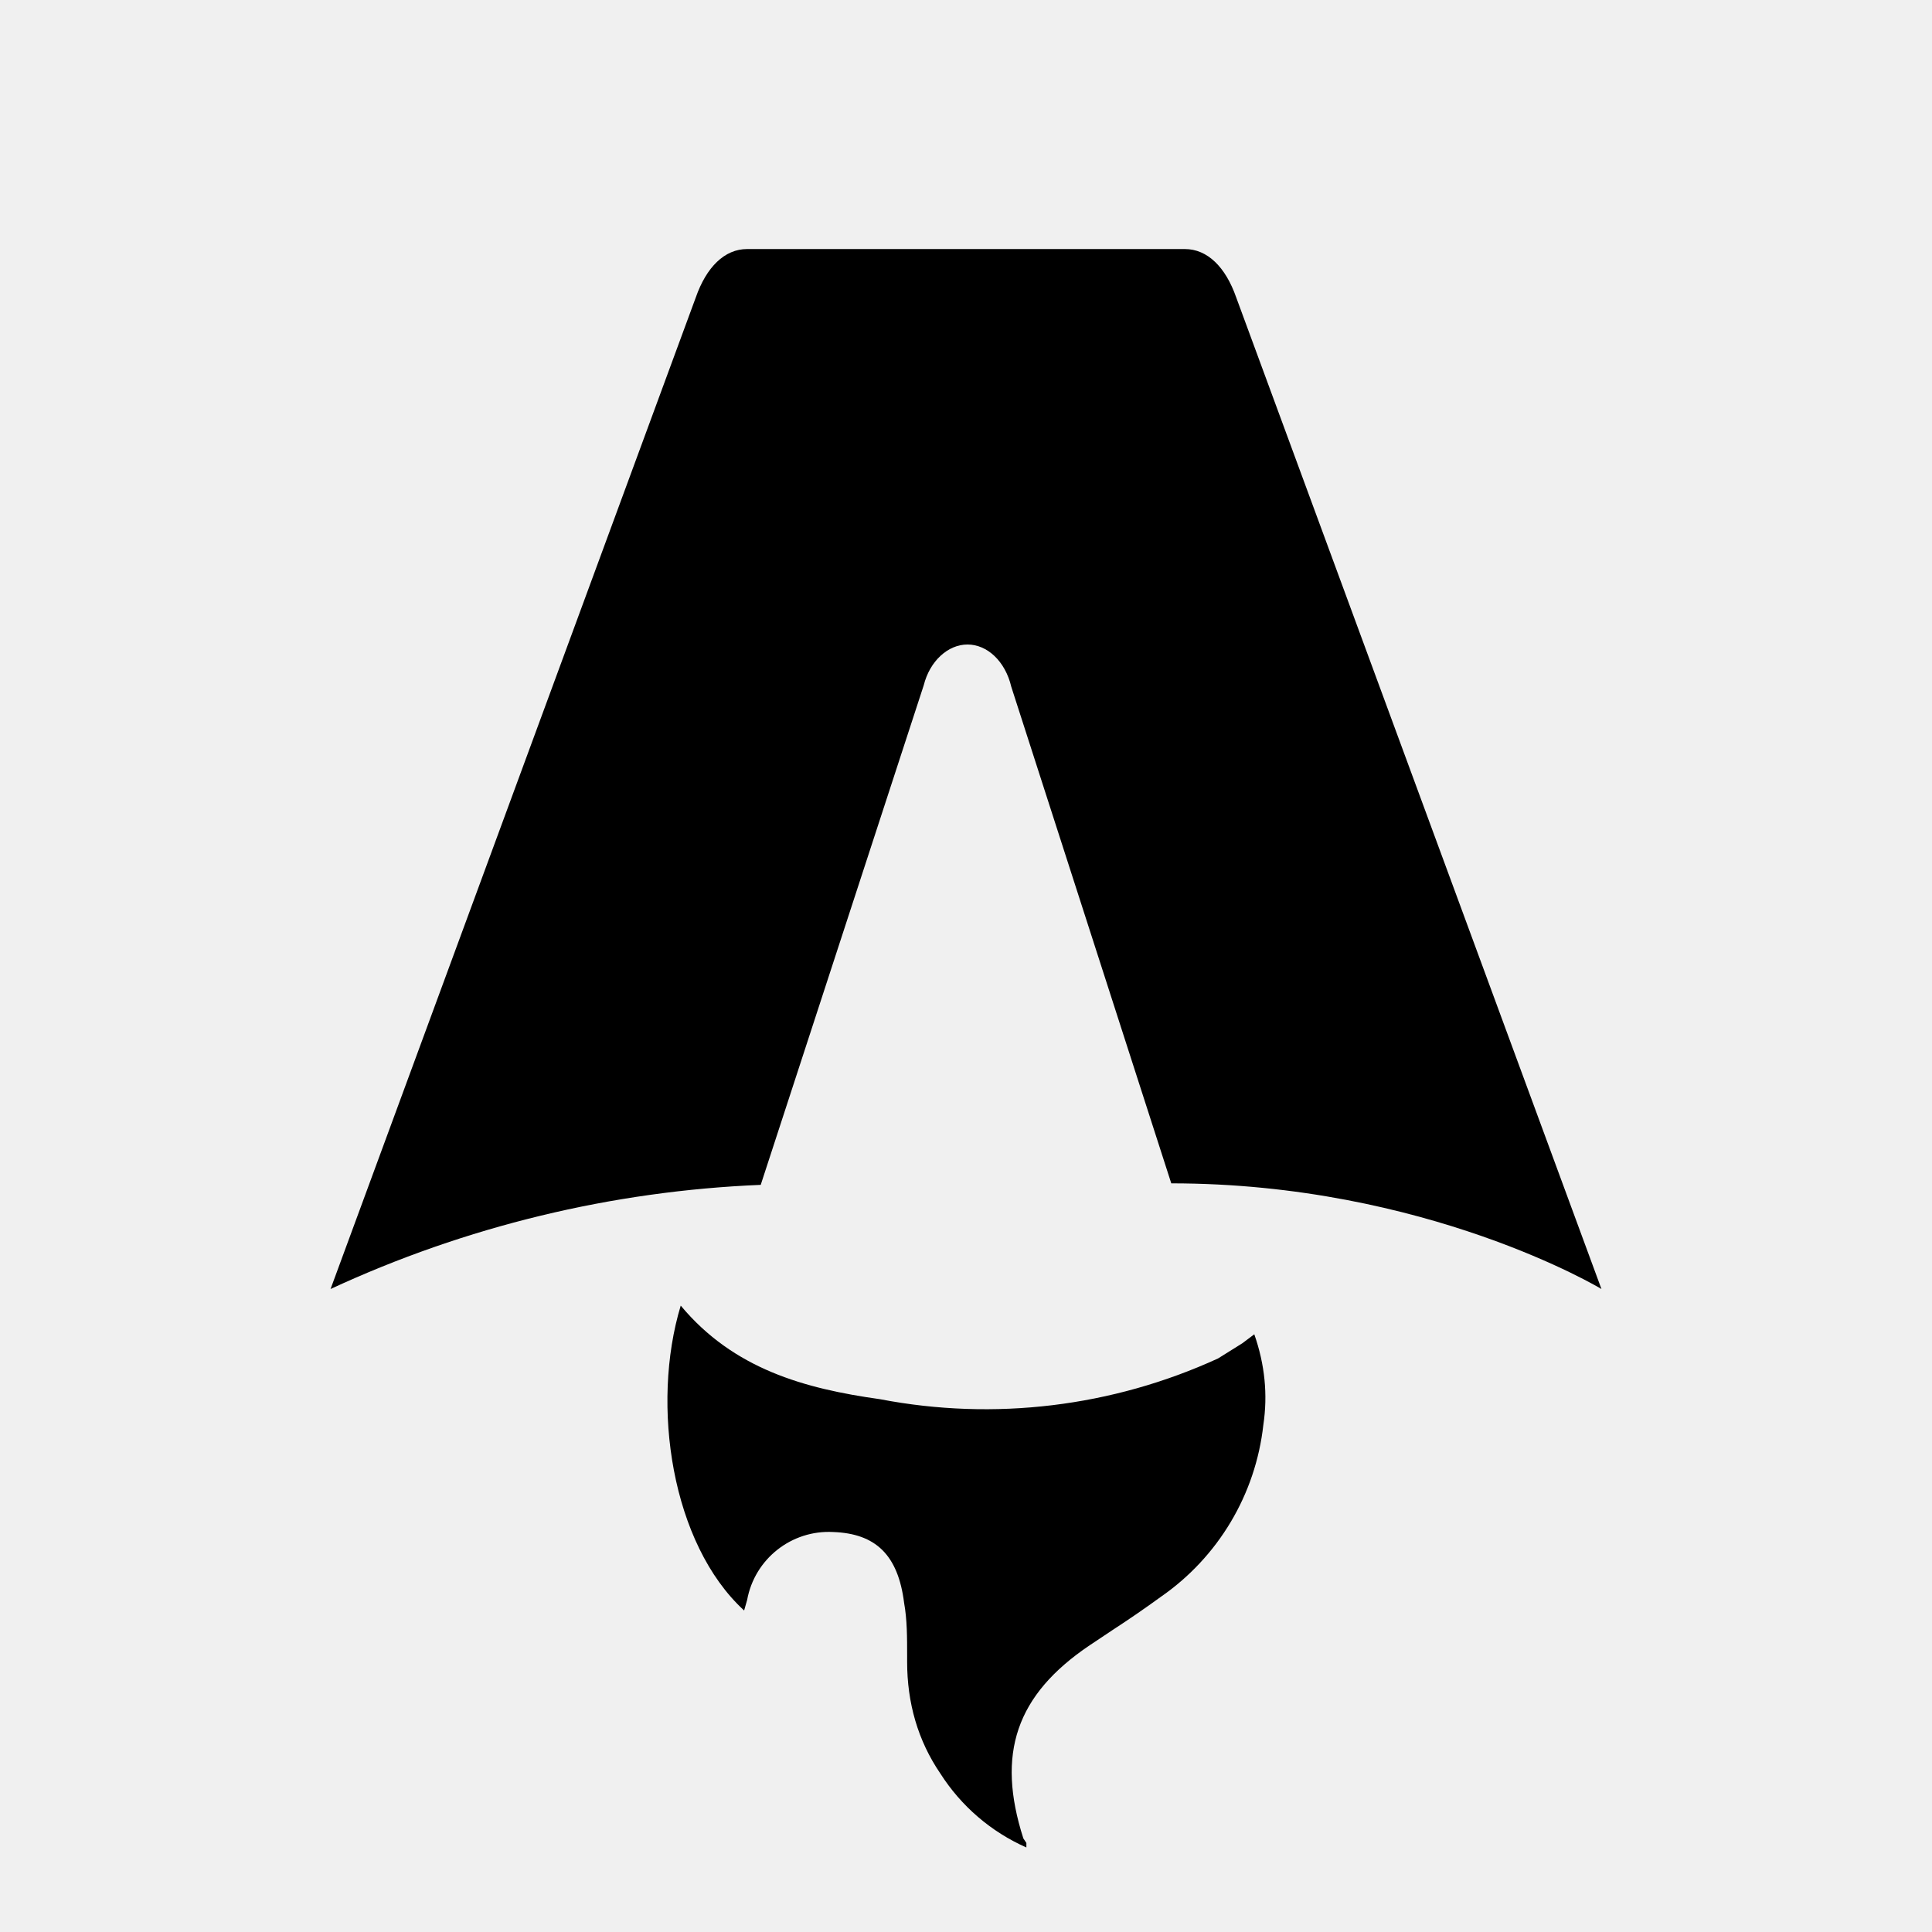
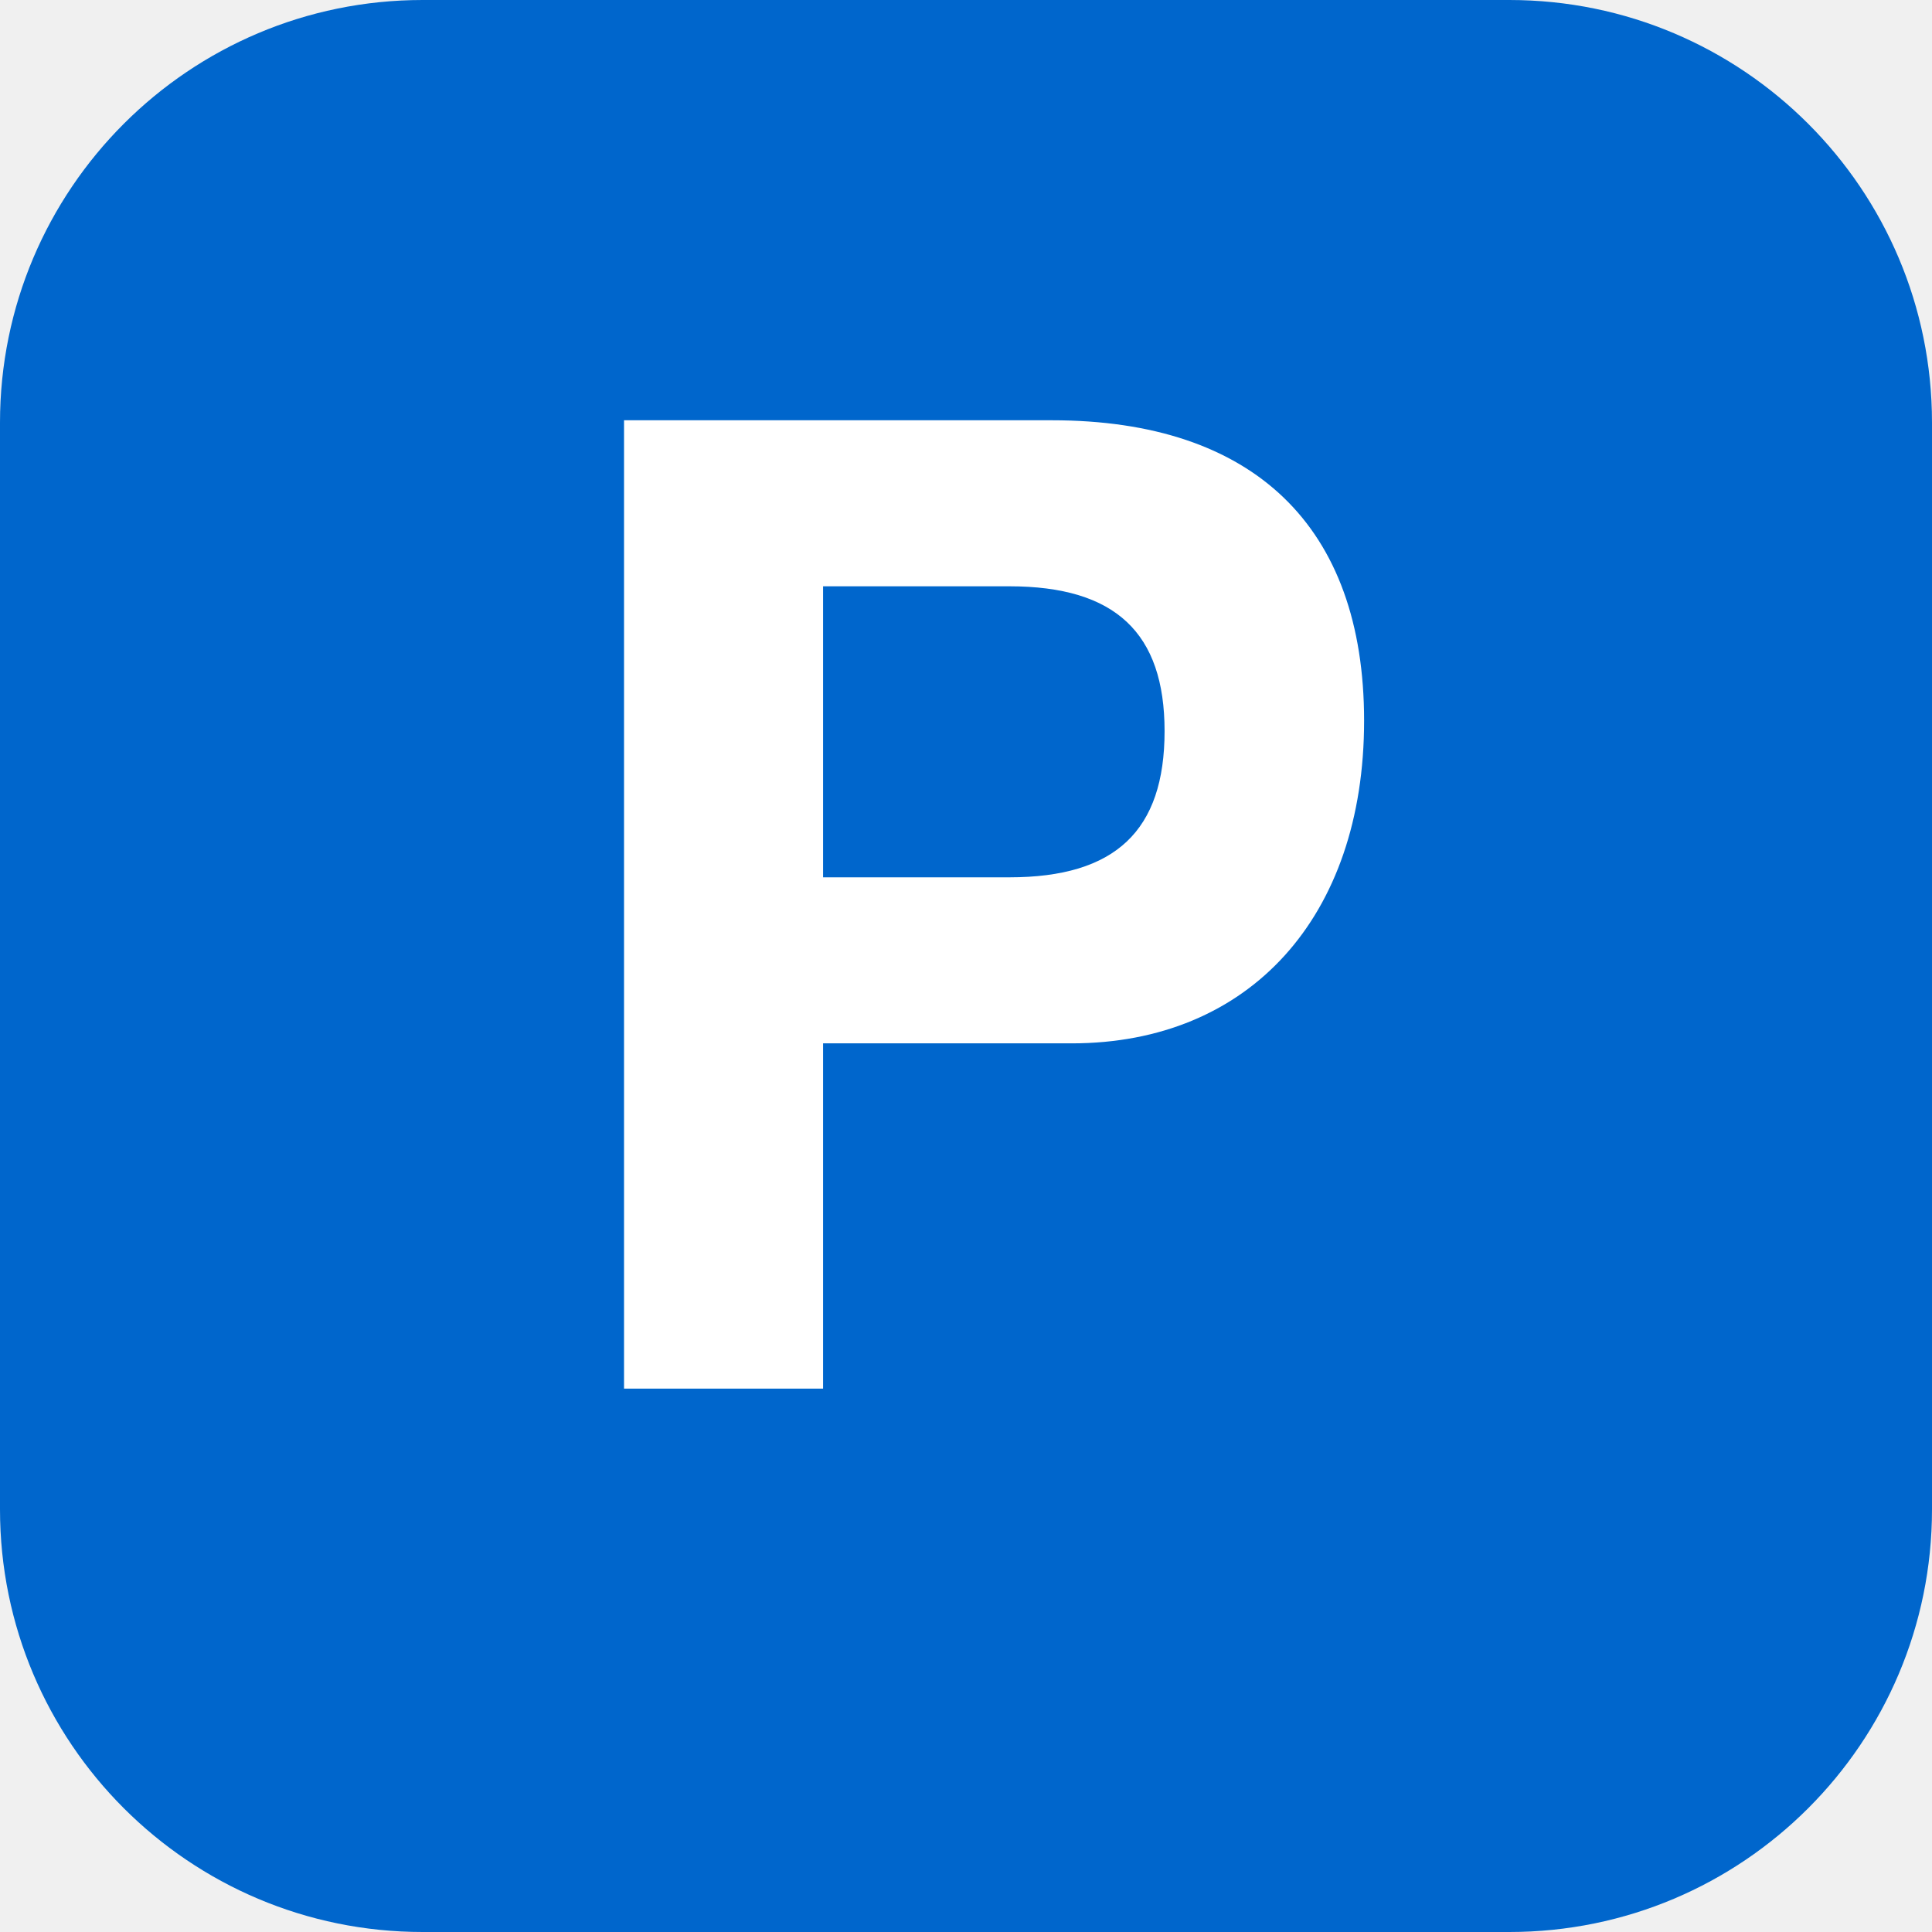
- <svg xmlns="http://www.w3.org/2000/svg" fill="none" viewBox="0 0 128 128">
-   <path d="M50.4 78.5a75.1 75.1 0 0 0-28.5 6.9l24.2-65.7c.7-2 1.9-3.2 3.4-3.2h29c1.5 0 2.7 1.2 3.4 3.2l24.2 65.7s-11.6-7-28.5-7L67 45.5c-.4-1.7-1.6-2.8-2.9-2.8-1.3 0-2.5 1.1-2.9 2.7L50.4 78.5Zm-1.1 28.2Zm-4.2-20.2c-2 6.6-.6 15.8 4.2 20.2a17.5 17.5 0 0 1 .2-.7 5.5 5.5 0 0 1 5.7-4.5c2.8.1 4.3 1.5 4.7 4.7.2 1.1.2 2.3.2 3.5v.4c0 2.7.7 5.2 2.2 7.4a13 13 0 0 0 5.7 4.9v-.3l-.2-.3c-1.8-5.6-.5-9.5 4.4-12.8l1.5-1a73 73 0 0 0 3.2-2.2 16 16 0 0 0 6.8-11.4c.3-2 .1-4-.6-6l-.8.6-1.6 1a37 37 0 0 1-22.4 2.7c-5-.7-9.7-2-13.2-6.2Z" />
-   <style>
-         path { fill: #000; }
-         @media (prefers-color-scheme: dark) {
-             path { fill: #FFF; }
-         }
-     </style>
+ <svg xmlns="http://www.w3.org/2000/svg" viewBox="0 0 64 64">
+   <rect width="64" height="64" rx="14" fill="#0066cc" />
+   <text x="32" y="46" text-anchor="middle" font-family="Apple SD Gothic Neo, Helvetica, Arial, sans-serif" font-size="44" font-weight="700" fill="#ffffff">P</text>
</svg>
